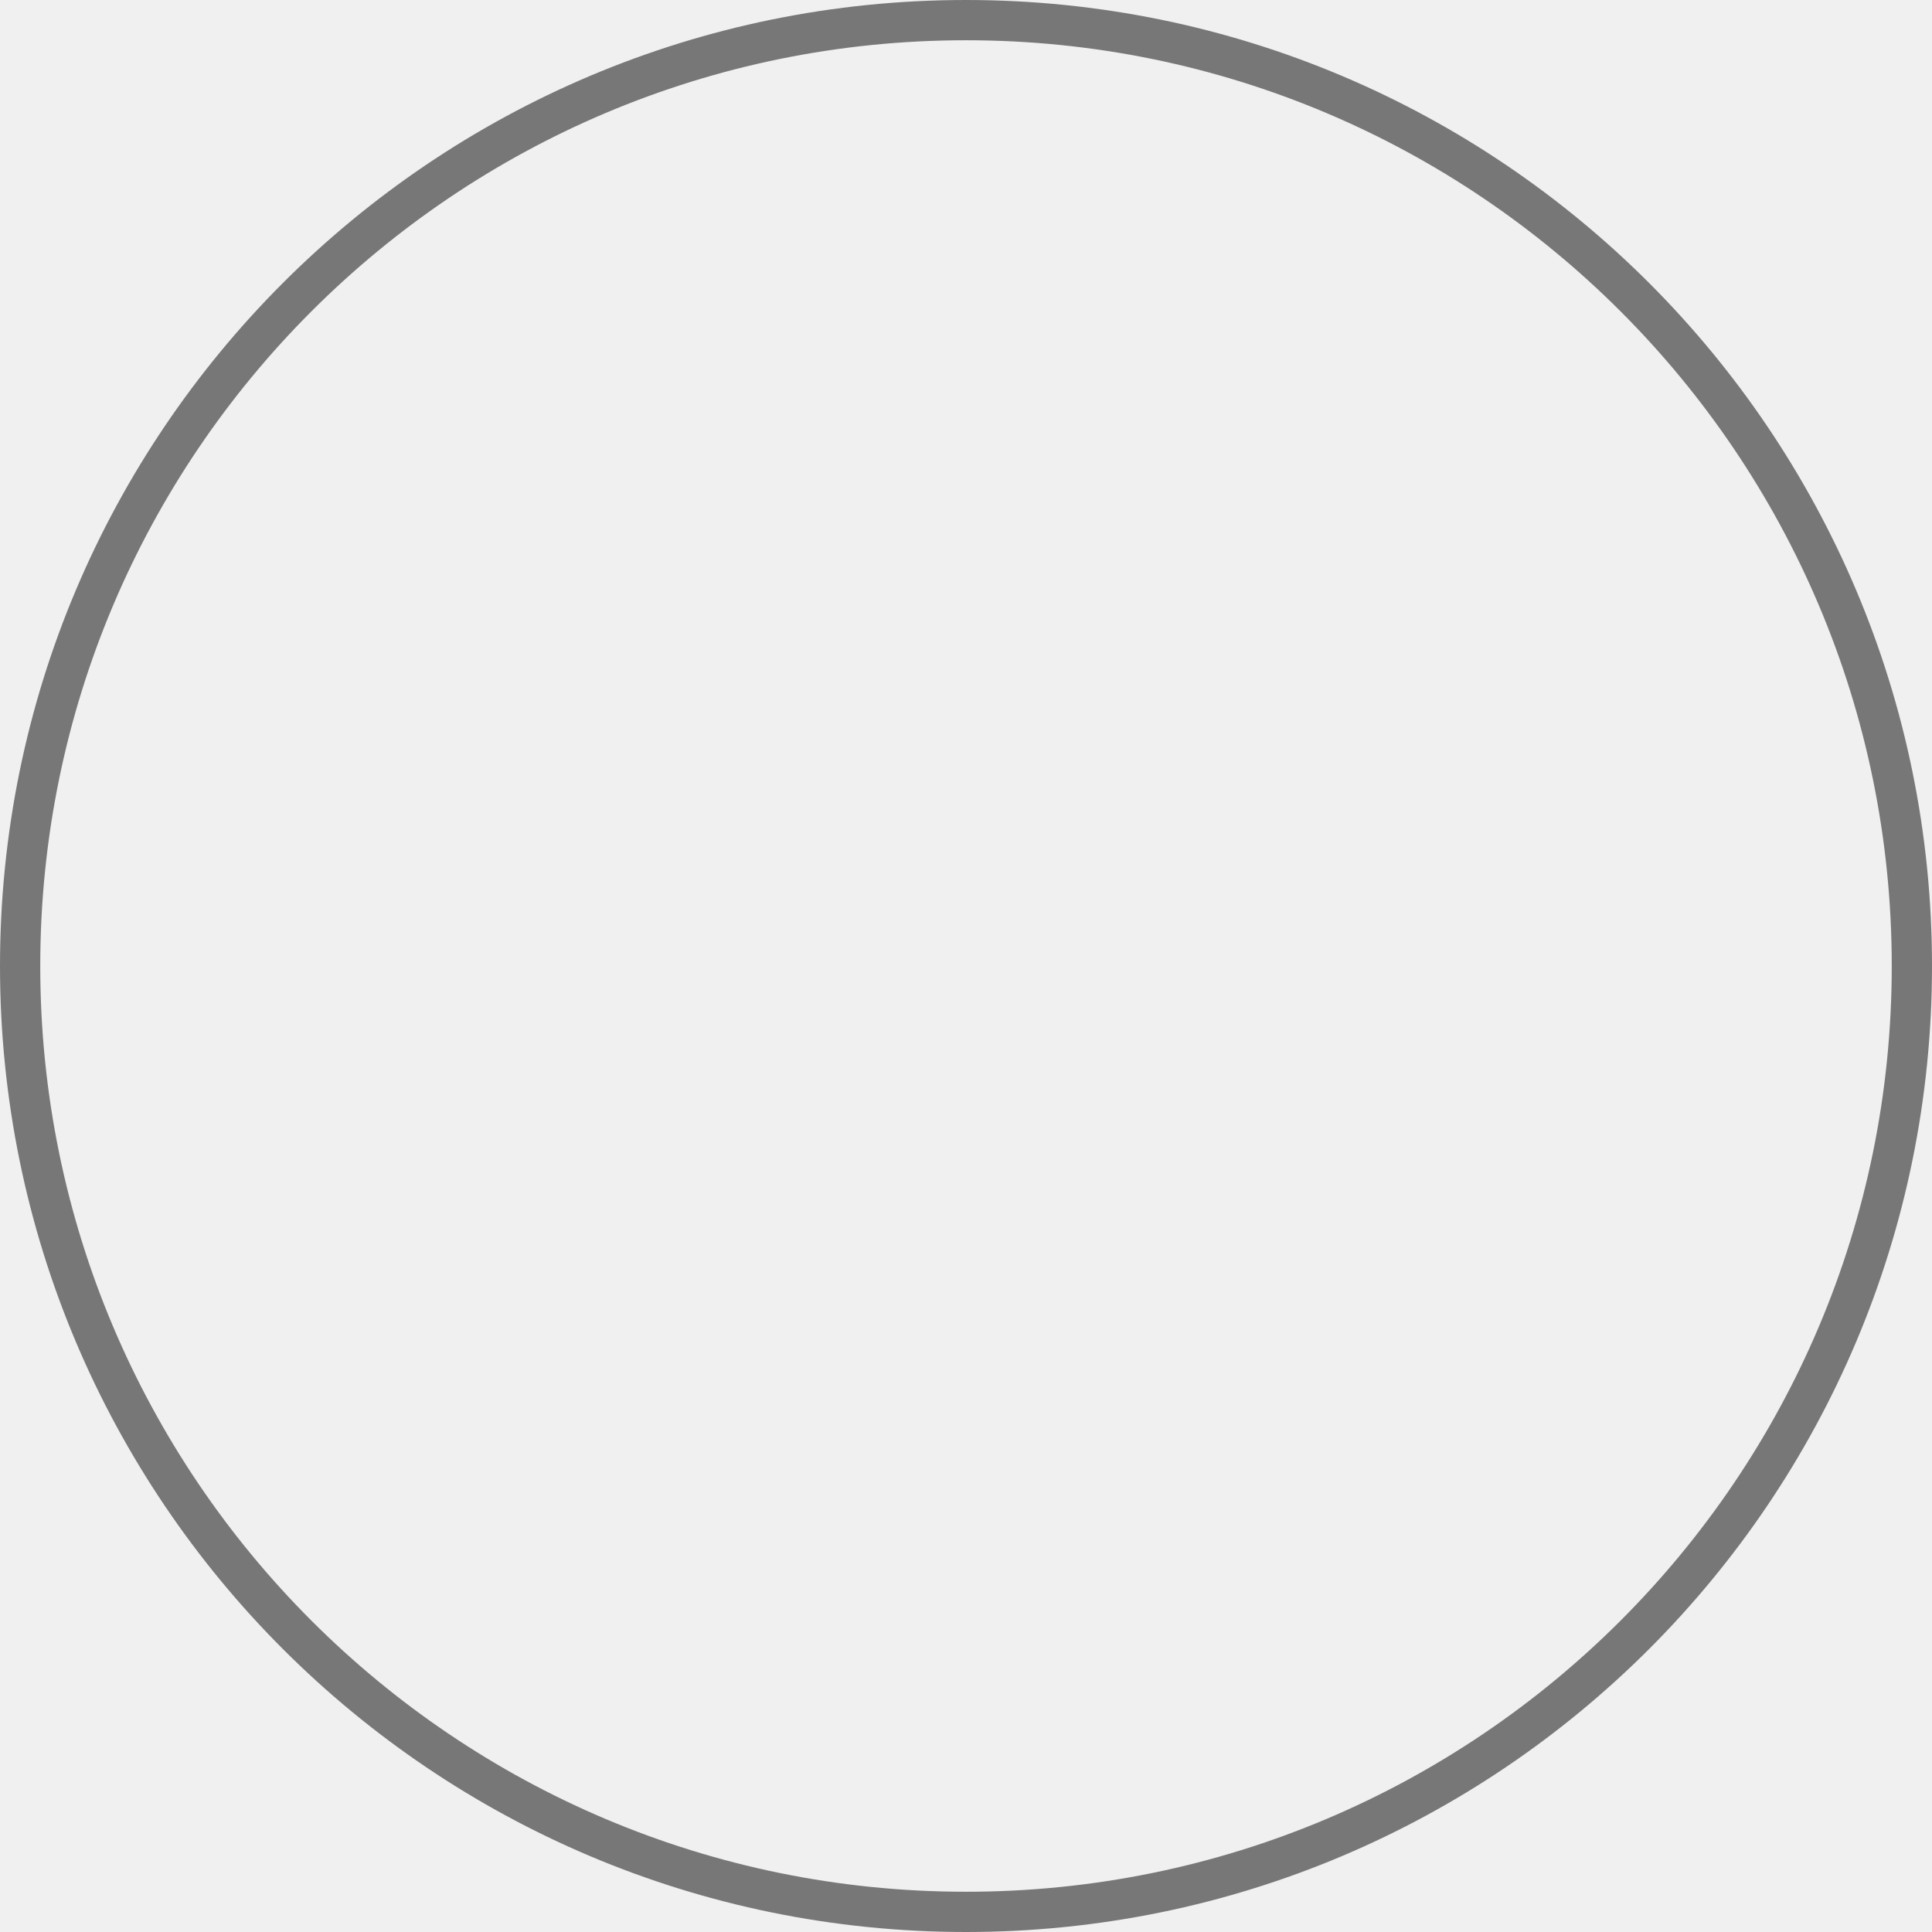
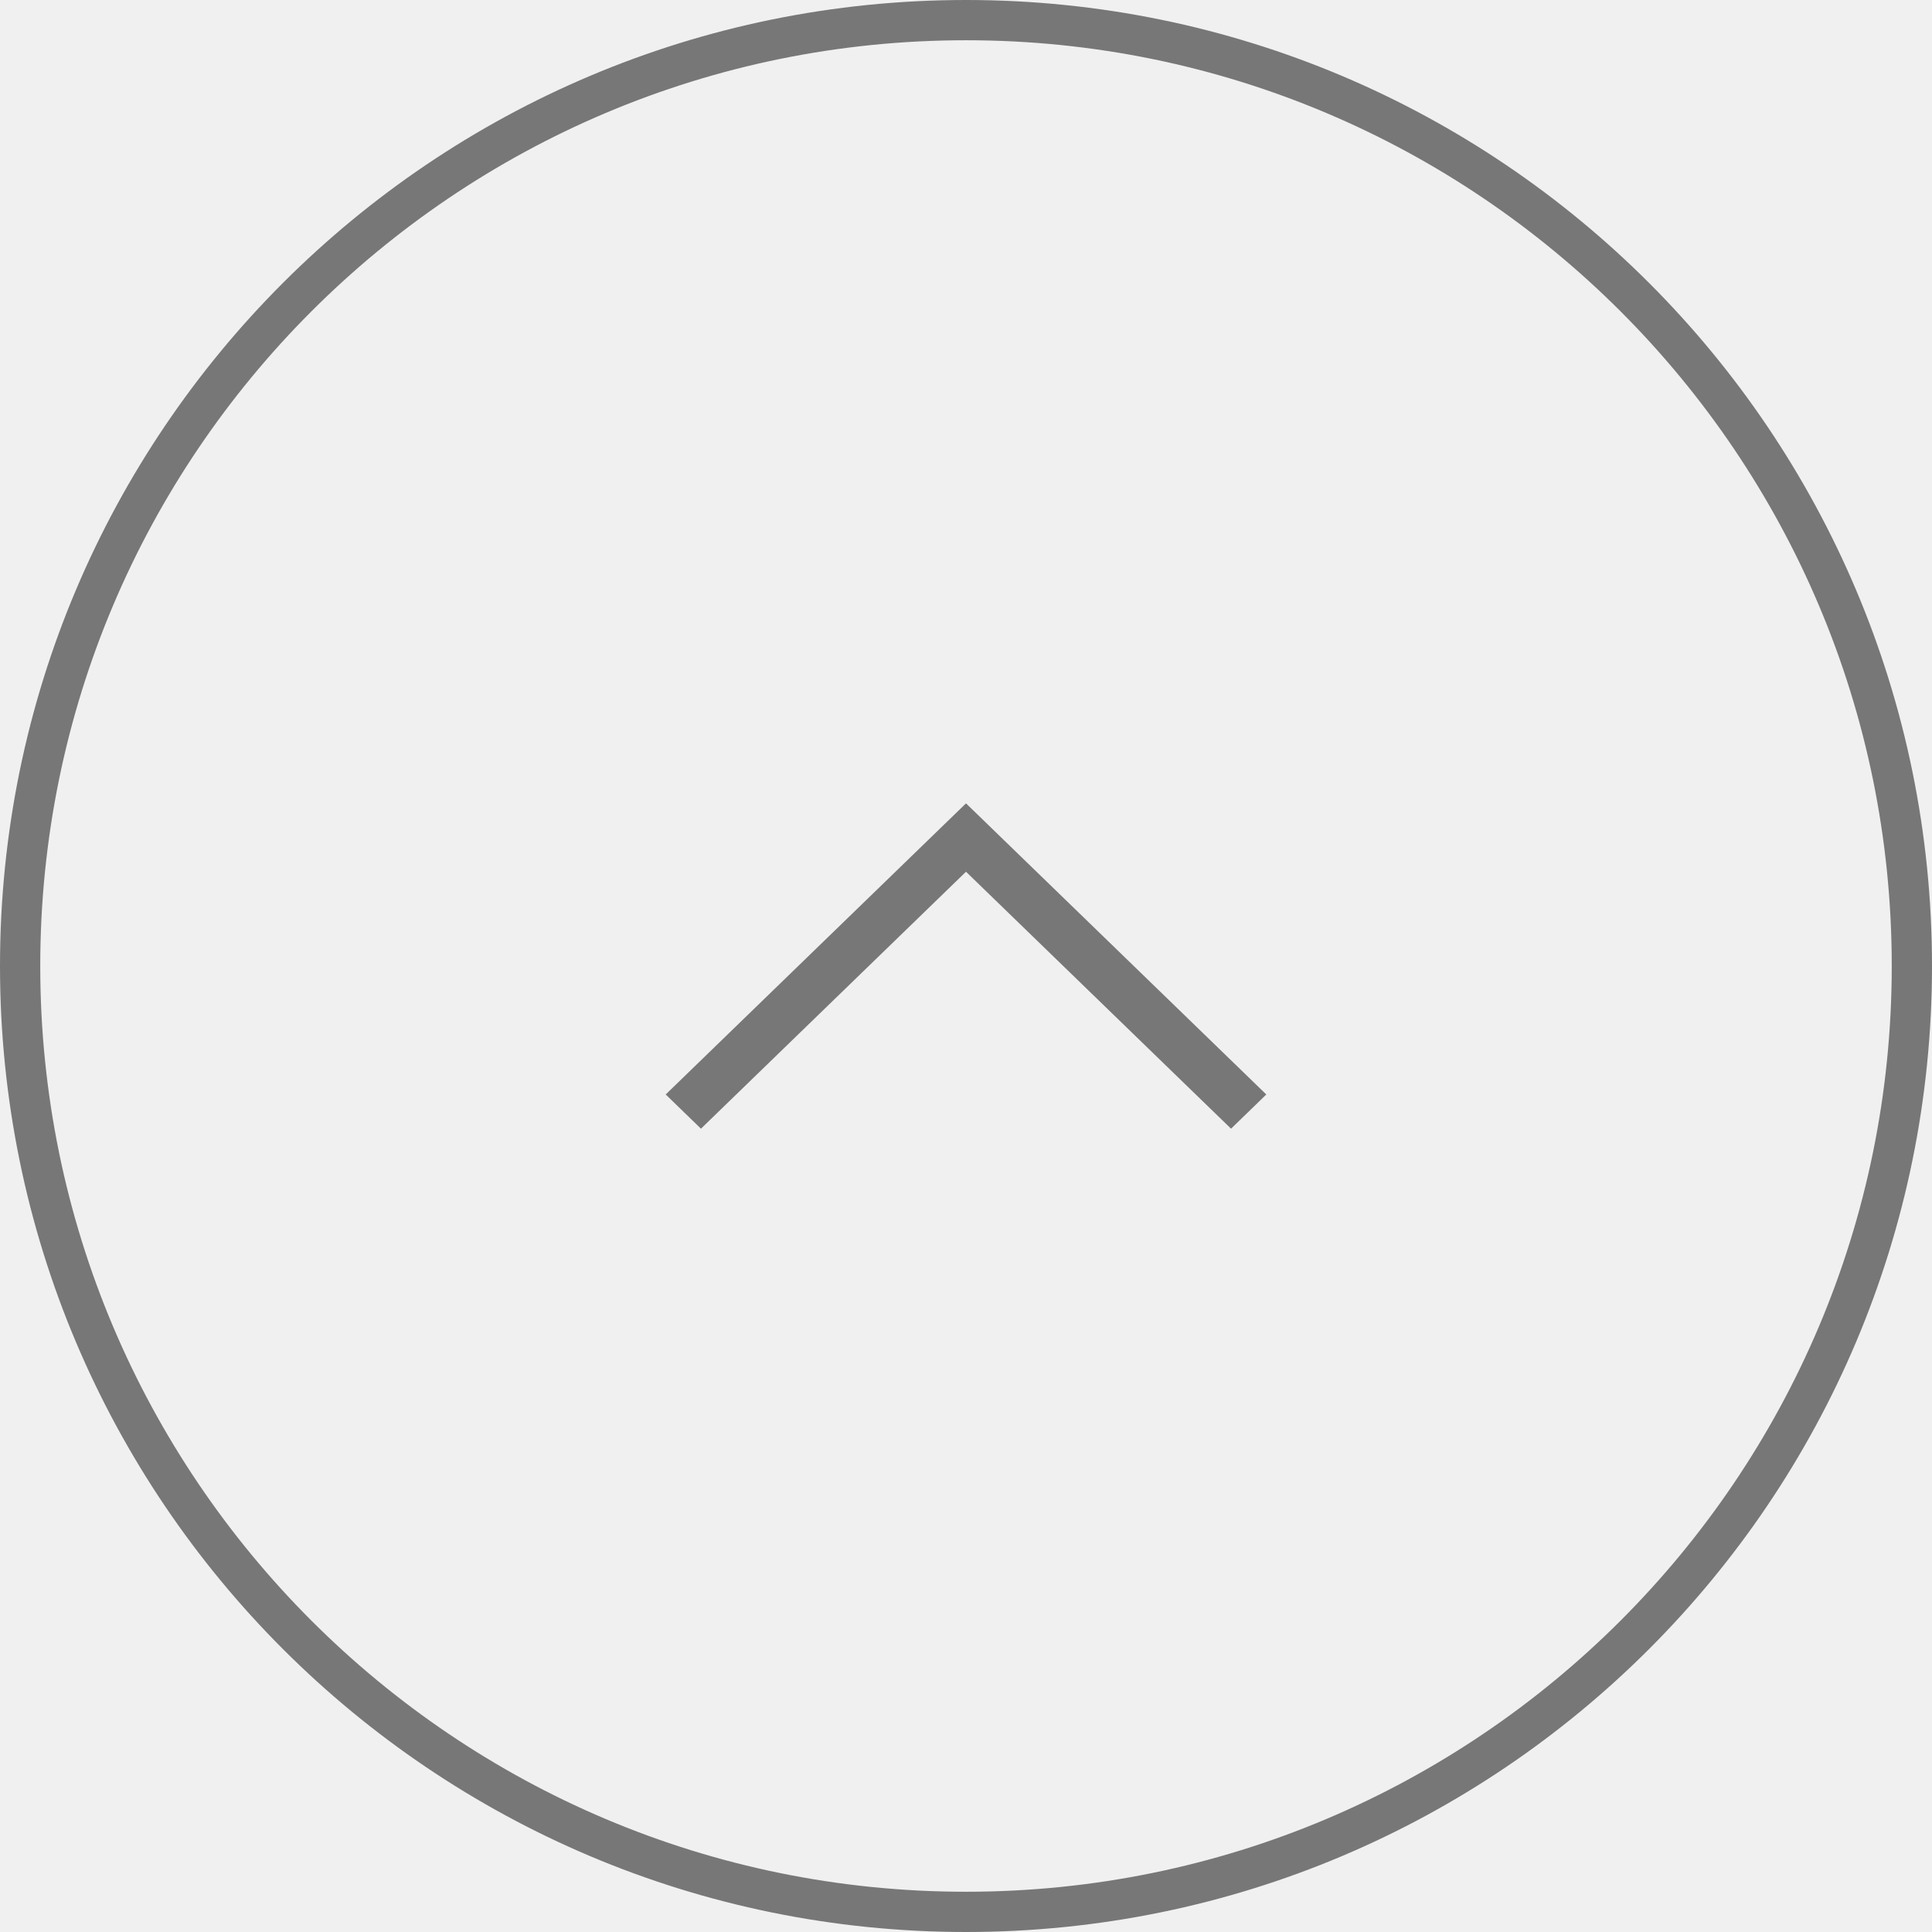
<svg xmlns="http://www.w3.org/2000/svg" width="48" height="48" viewBox="0 0 48 48" fill="none">
  <path d="M24 0.5C36.979 0.5 47.5 11.021 47.5 24C47.5 36.979 36.979 47.5 24 47.5C11.021 47.5 0.5 36.979 0.5 24C0.5 11.021 11.021 0.5 24 0.5Z" fill="white" fill-opacity="0.01" stroke="#777777" />
+   <path d="M30.585 28.042L24 21.658L17.415 28.042L16.539 27.192L24 19.959L31.461 27.192L30.585 28.042Z" fill="#777777" />
</svg>
